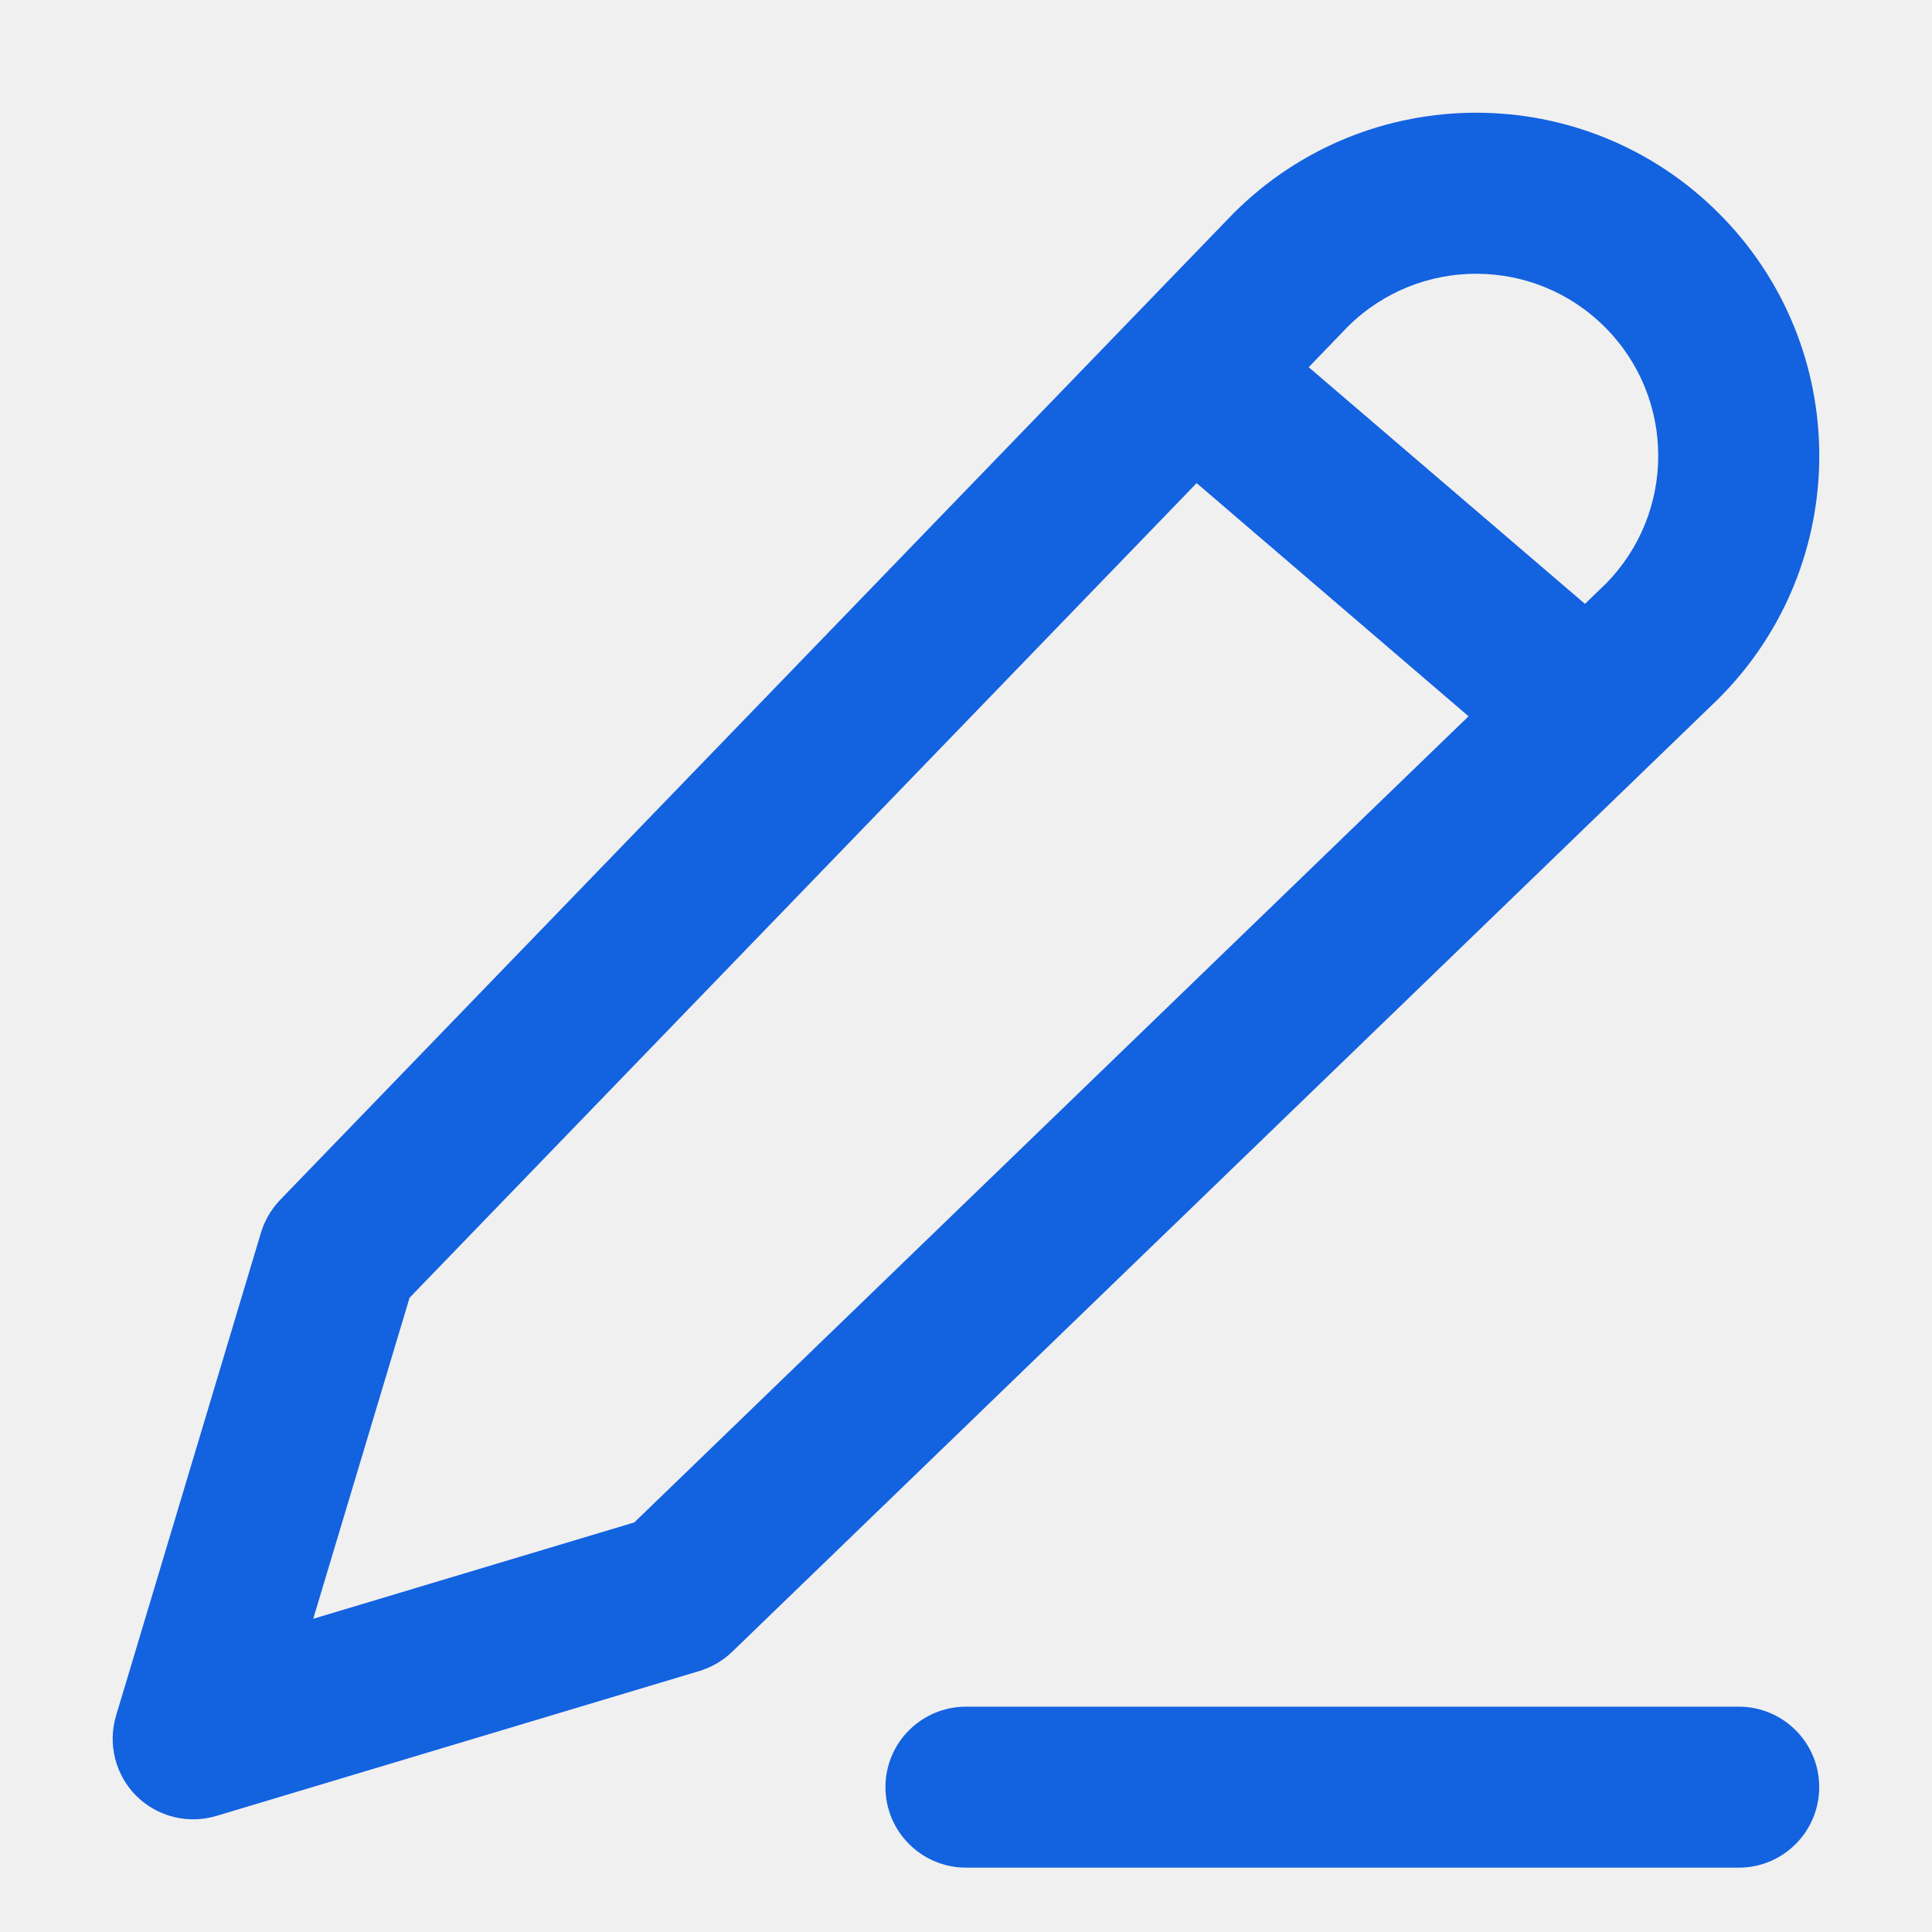
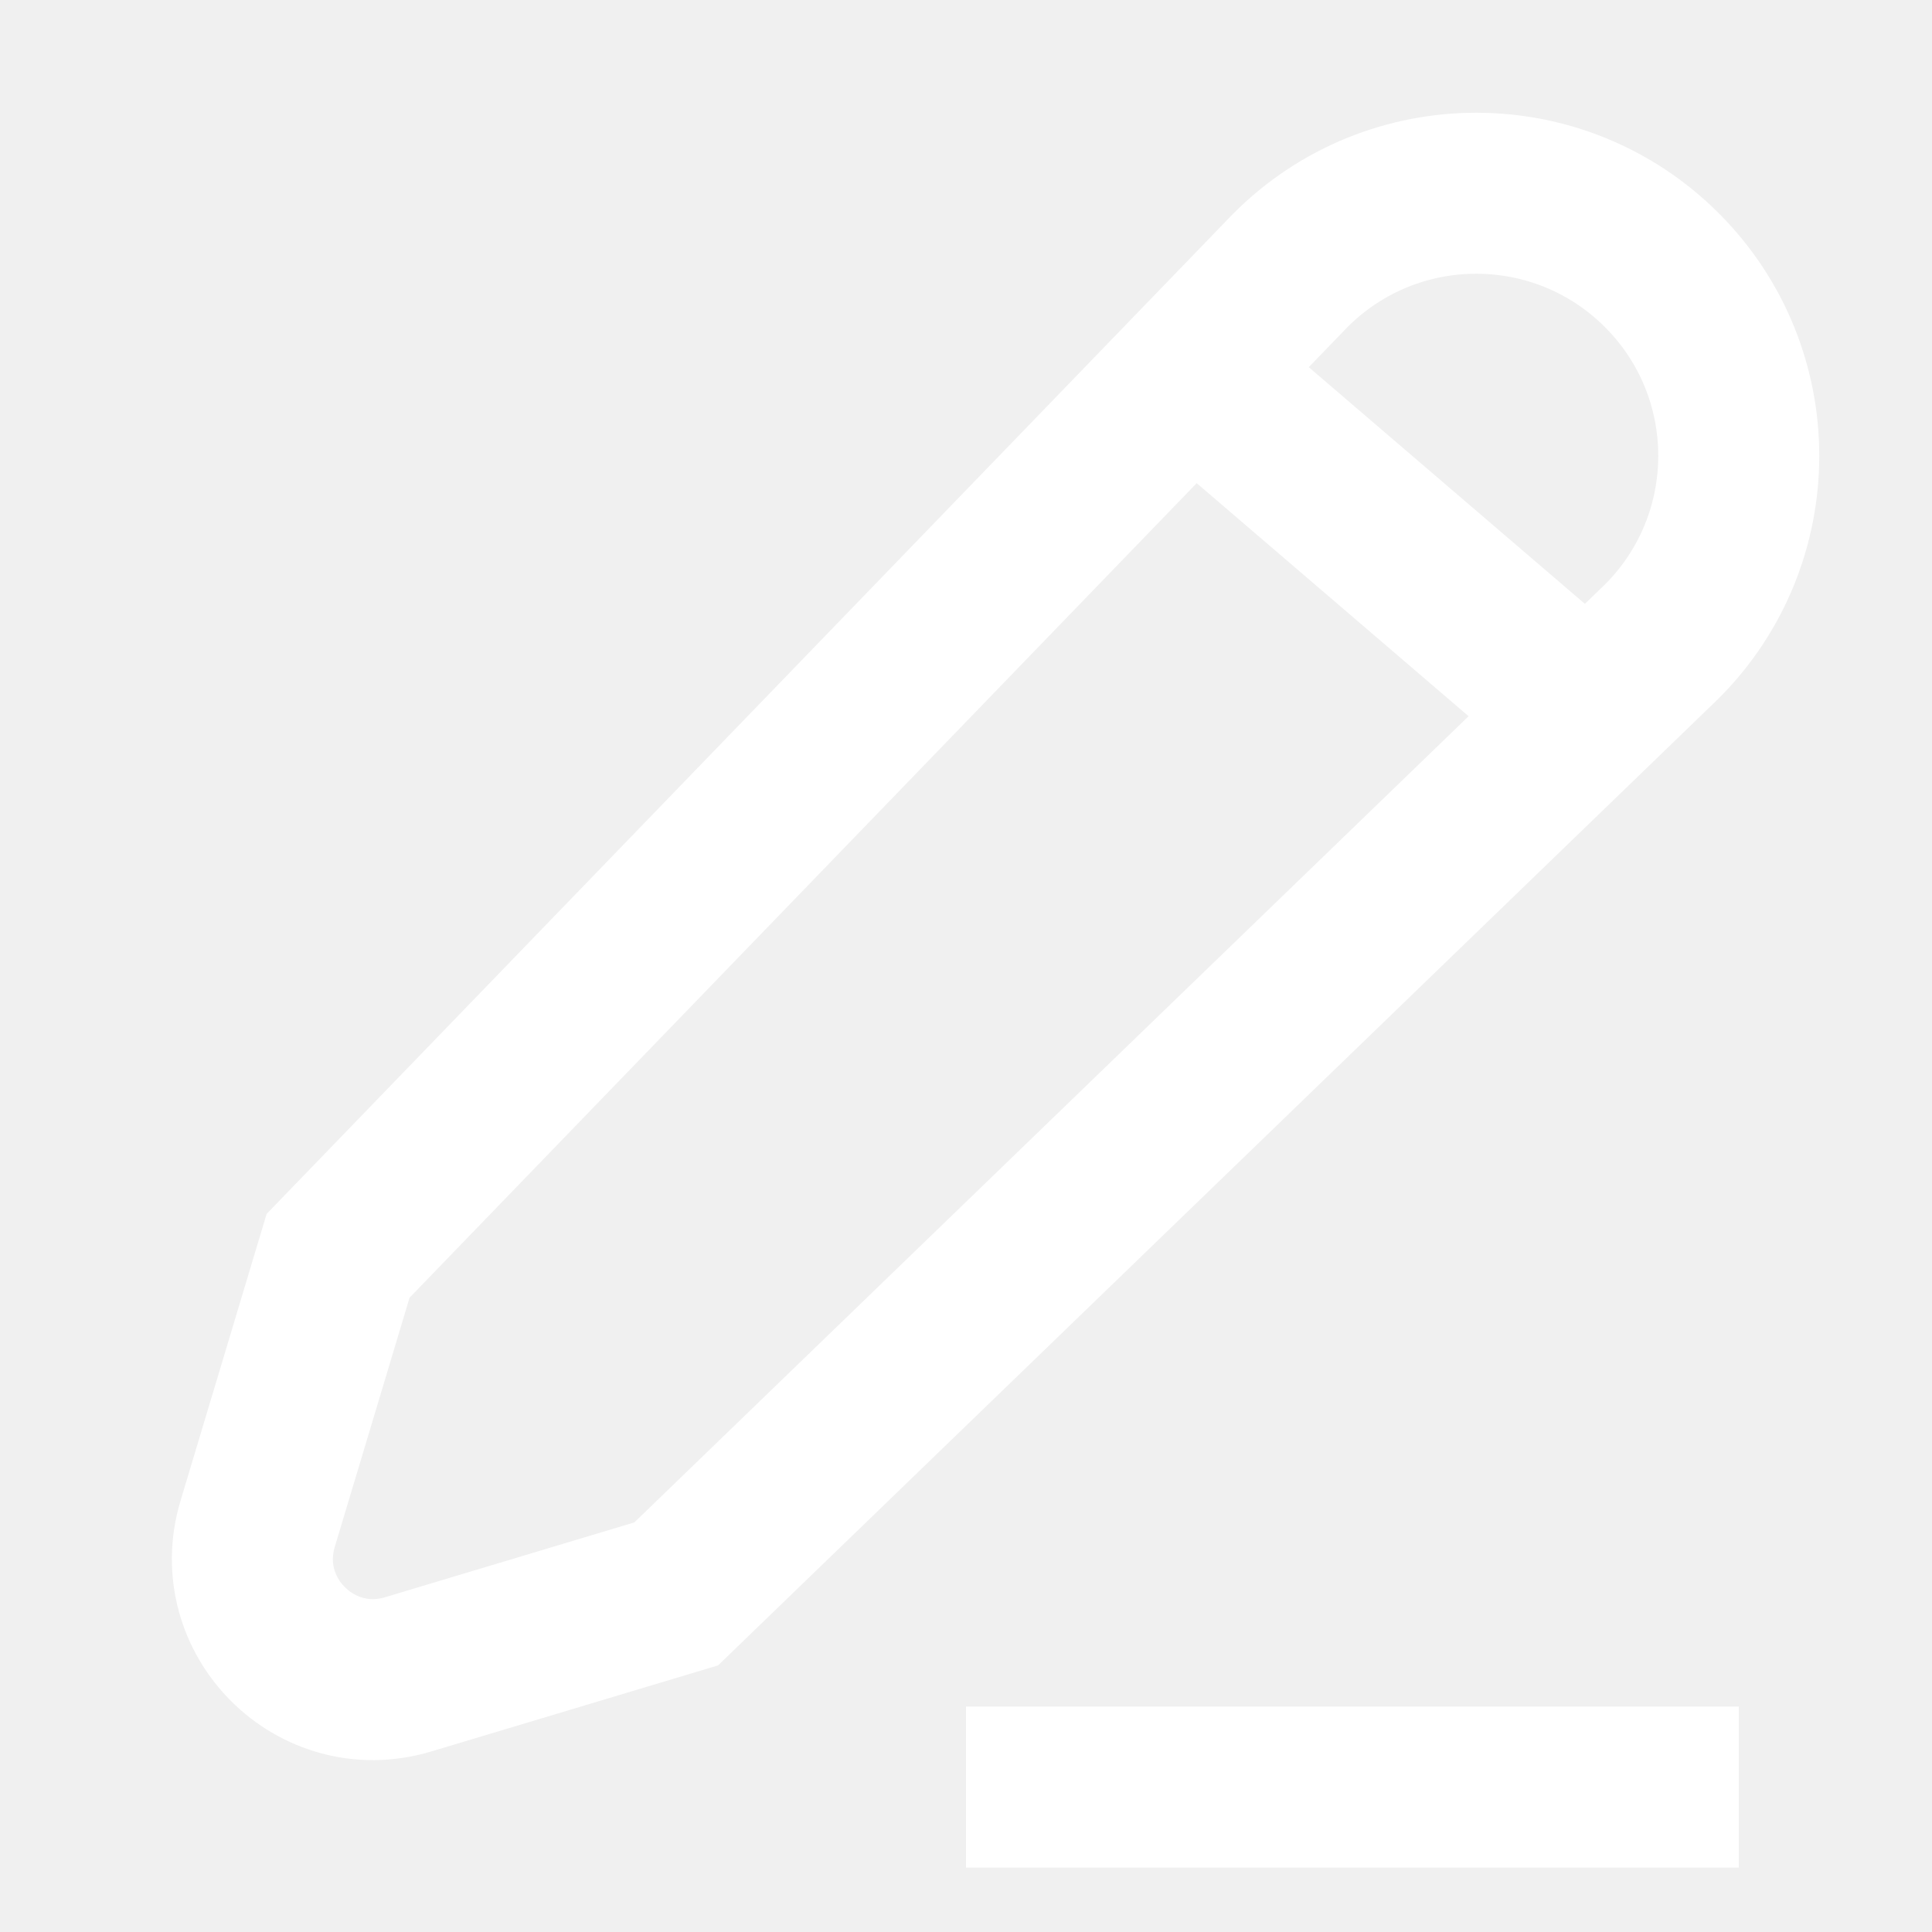
- <svg xmlns="http://www.w3.org/2000/svg" width="16" height="16" viewBox="0 0 16 16" fill="none">
-   <g clip-path="url(#clip0_1523_2170)">
-     <path fill-rule="evenodd" clip-rule="evenodd" d="M11.162 2.705L10.838 3.041L13.126 5.001L13.295 4.838C13.88 4.248 13.879 3.296 13.291 2.709C12.704 2.121 11.752 2.12 11.162 2.705ZM12.162 5.932L9.91 4.001L3.392 10.747L2.594 13.406L5.253 12.608L12.162 5.932ZM10.216 1.766C11.326 0.656 13.125 0.656 14.234 1.766C15.344 2.875 15.344 4.674 14.234 5.784L14.226 5.792L6.063 13.68C5.986 13.754 5.893 13.808 5.791 13.839L1.791 15.039C1.556 15.109 1.302 15.045 1.128 14.872C0.955 14.698 0.891 14.444 0.961 14.209L2.161 10.209C2.192 10.107 2.246 10.014 2.32 9.937L10.208 1.774L10.216 1.766ZM7.333 14.8C7.333 14.432 7.632 14.134 8 14.134H14.4C14.768 14.134 15.066 14.432 15.066 14.8C15.066 15.168 14.768 15.467 14.4 15.467H8C7.632 15.467 7.333 15.168 7.333 14.8Z" fill="#1362E0" />
-   </g>
-   <defs>
-     <clipPath id="clip0_1523_2170">
-       <rect width="16" height="16" fill="white" />
-     </clipPath>
-   </defs>
+ <svg xmlns="http://www.w3.org/2000/svg" width="12" height="12" viewBox="0 0 12 12" fill="none">
+   <path d="M6 11.1H10.8M7.5 2.4L9.6 4.2M2.1 7.8L8.016 1.678C8.653 1.041 9.685 1.041 10.322 1.678C10.959 2.315 10.959 3.347 10.322 3.984L4.2 9.9L2.534 10.4C1.962 10.571 1.429 10.038 1.6 9.466L2.1 7.8Z" stroke="white" strokeWidth="0.75" strokeLinecap="round" strokeLinejoin="round" />
</svg>
